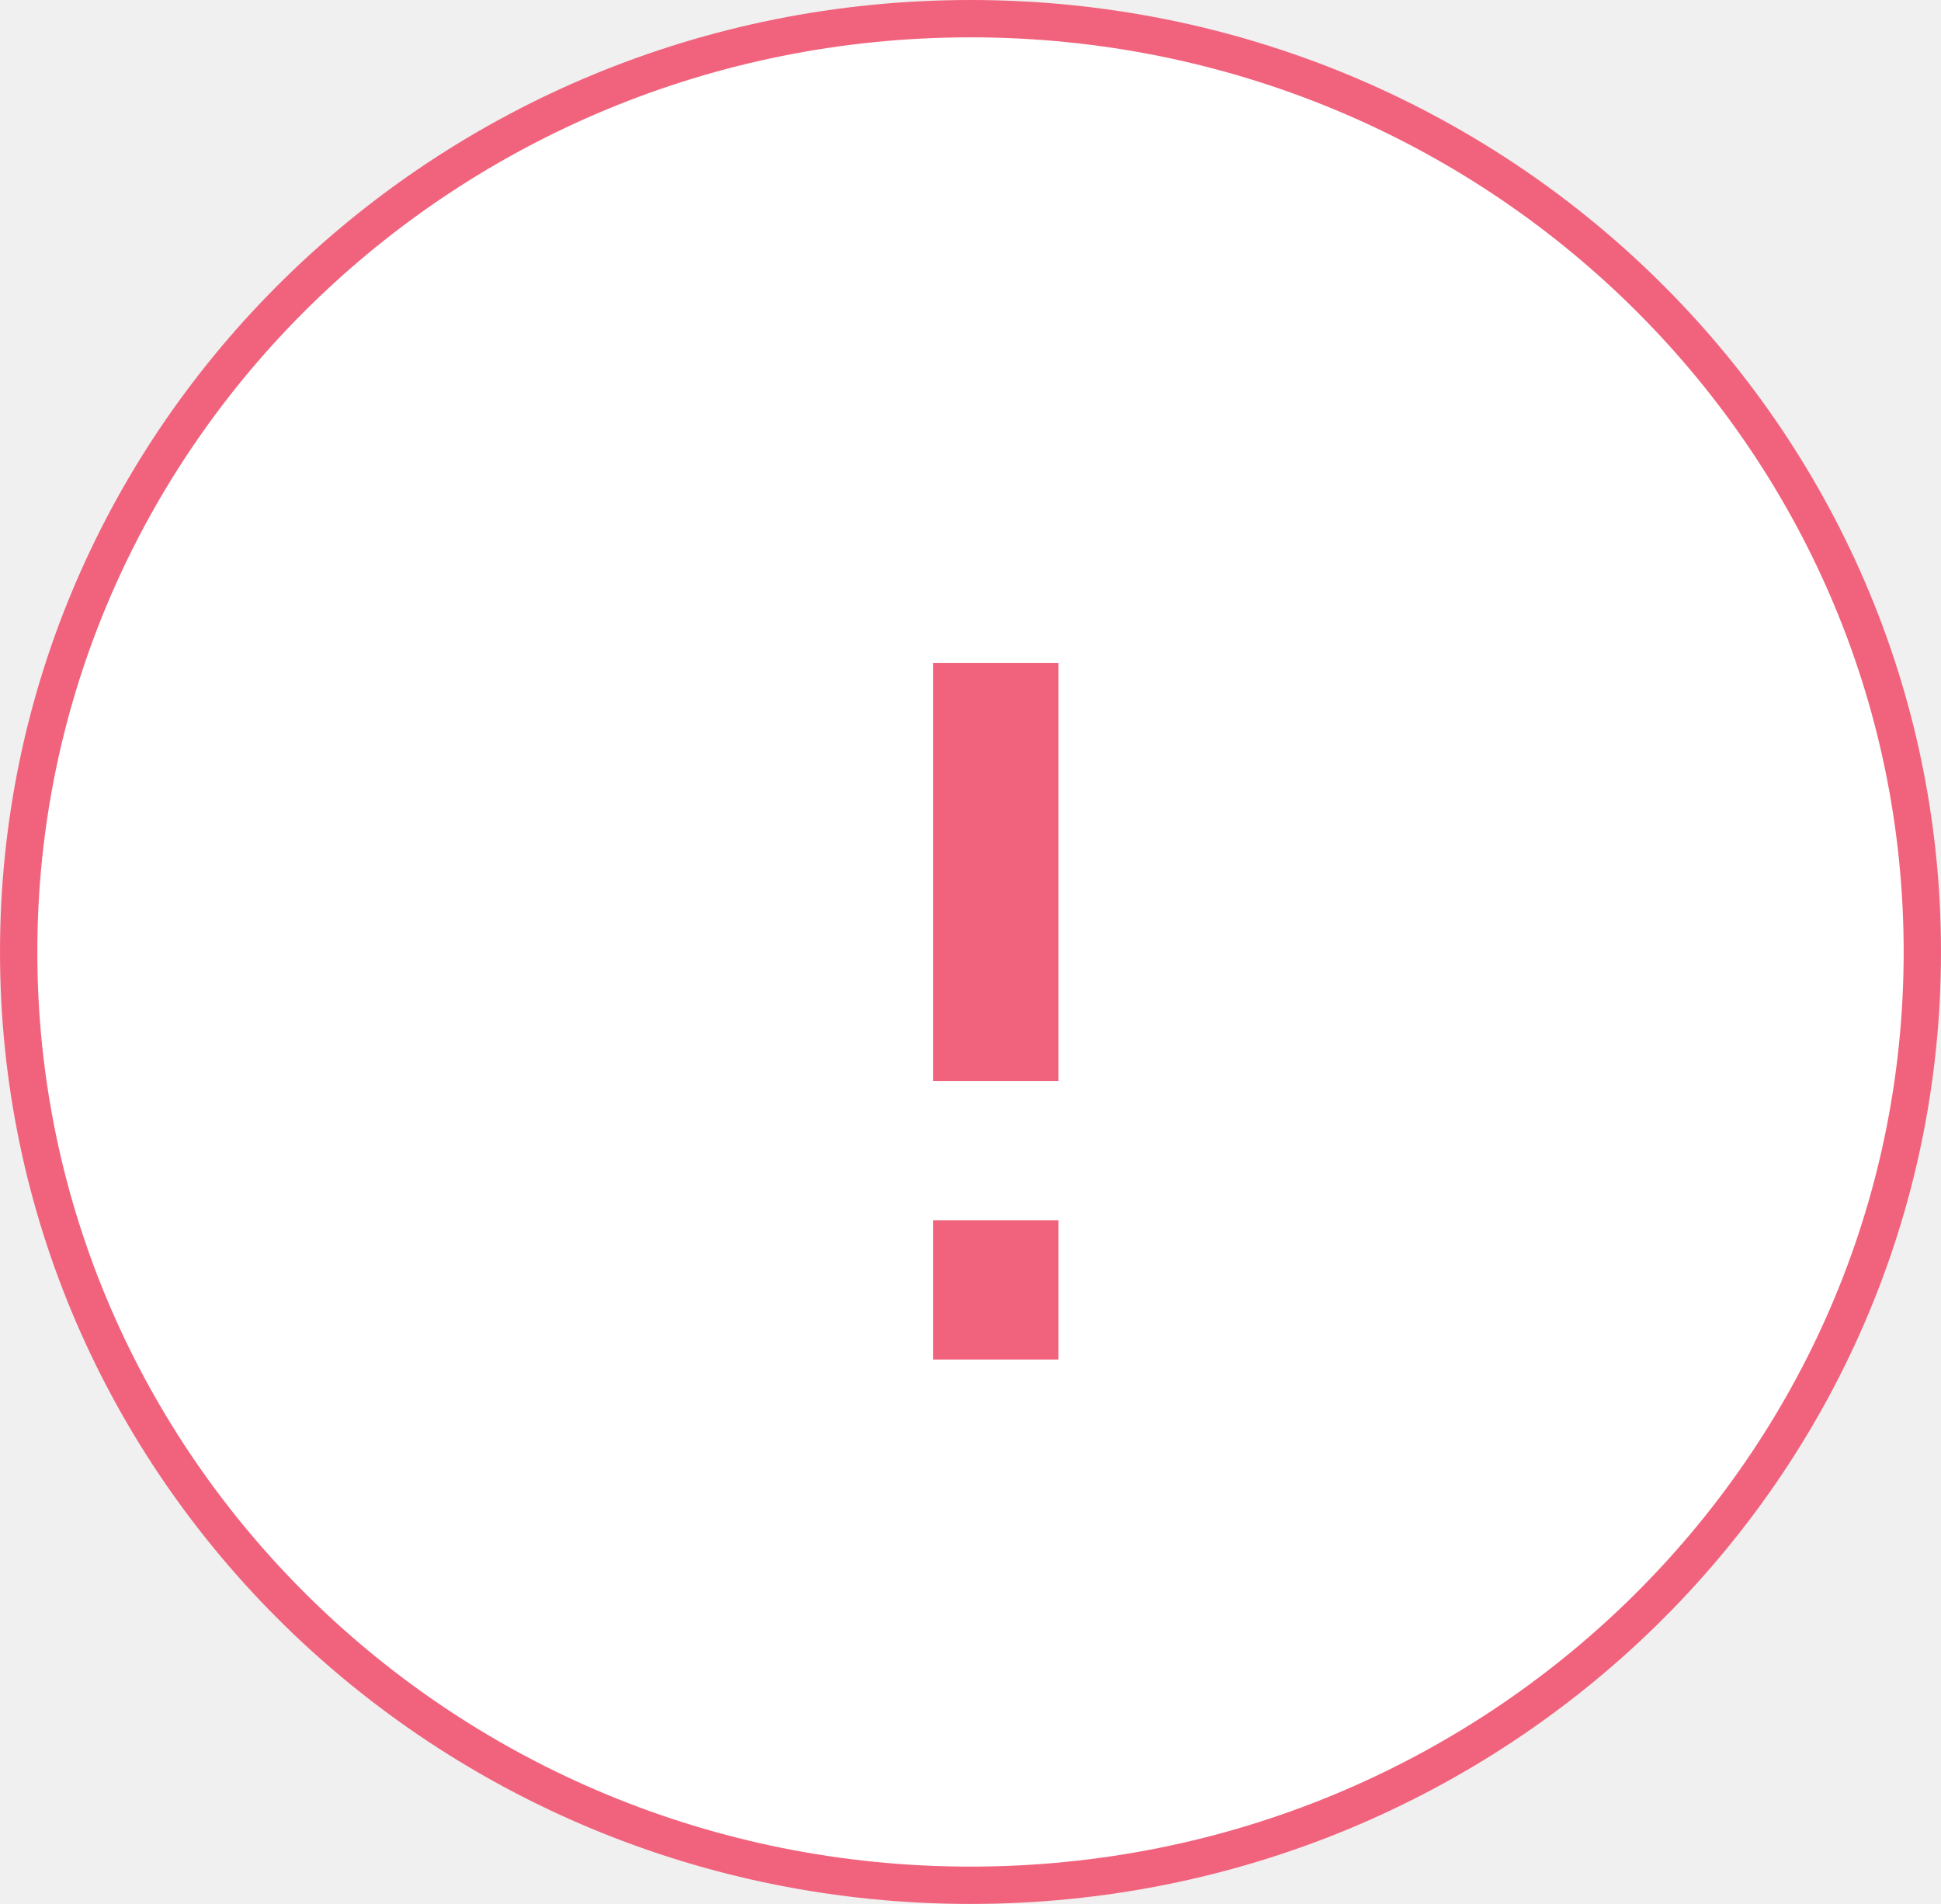
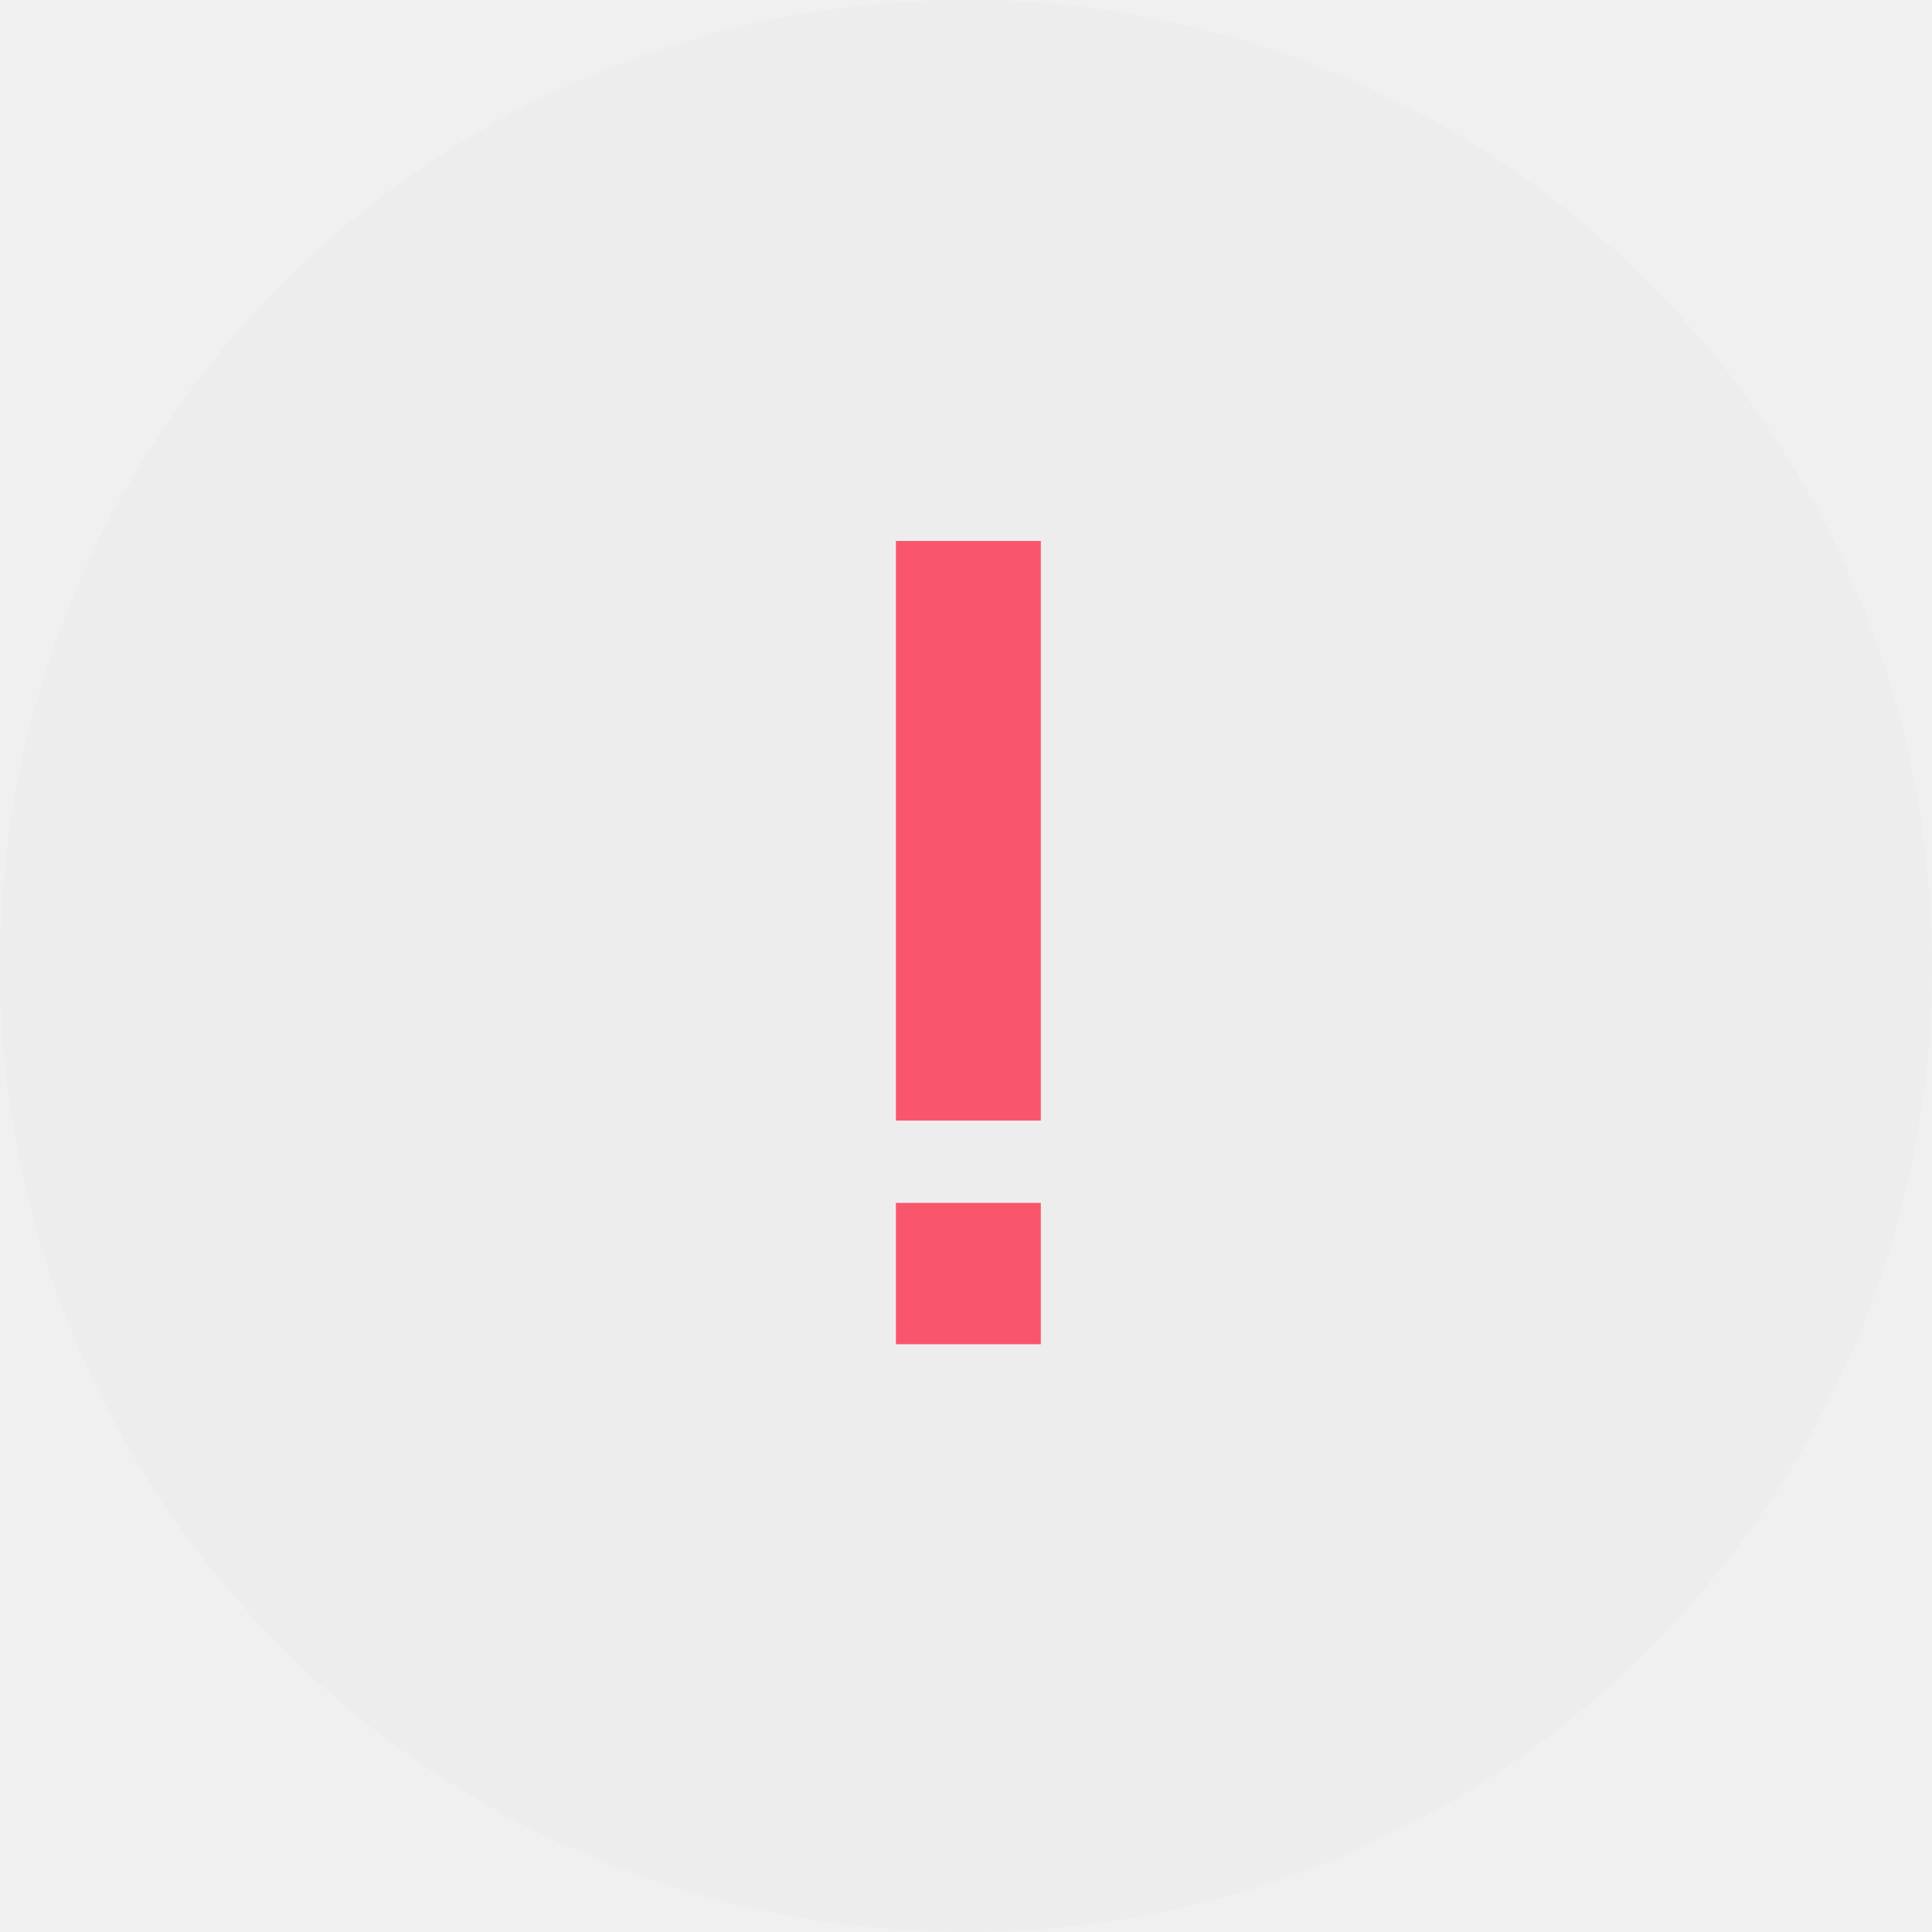
- <svg xmlns="http://www.w3.org/2000/svg" width="104px" height="102px" viewBox="0 0 104 102" version="1.1">
-   <defs />
-   <g id="Desktop---Swap-" stroke="none" stroke-width="1" fill="none" fill-rule="evenodd">
-     <g id="Swap--Failed" transform="translate(-748, -225)">
-       <g id="Group-3" transform="translate(749, 226)">
-         <ellipse id="Oval" stroke="#F1637D" stroke-width="2" fill="#FFFFFF" cx="51" cy="50" rx="51" ry="50" />
-         <g id="baseline-done-24px" transform="translate(19, 17)">
-           <polygon id="Shape" points="0 0 70 0 70 69 0 69" />
-         </g>
-         <polygon id="Path" fill="#F1637D" points="55.715 71.833 49 71.833 49 64.371 55.715 64.371" />
-         <polygon id="Path" fill="#F1637D" points="55.715 56.909 49 56.909 49 34.523 55.715 34.523" />
-       </g>
-     </g>
+ <svg xmlns="http://www.w3.org/2000/svg" width="40" height="40" viewBox="0 0 40 40">
+   <g fill="none" fill-rule="evenodd">
+     <circle cx="20" cy="20" r="20" fill="#EDEDED" />
+     <path d="M6 6h28v28H6z" />
+     <path fill="#F9566D" d="M21.549 27.831h-3v-2.926h3zM21.549 23.2h-3v-12h3z" />
  </g>
</svg>
